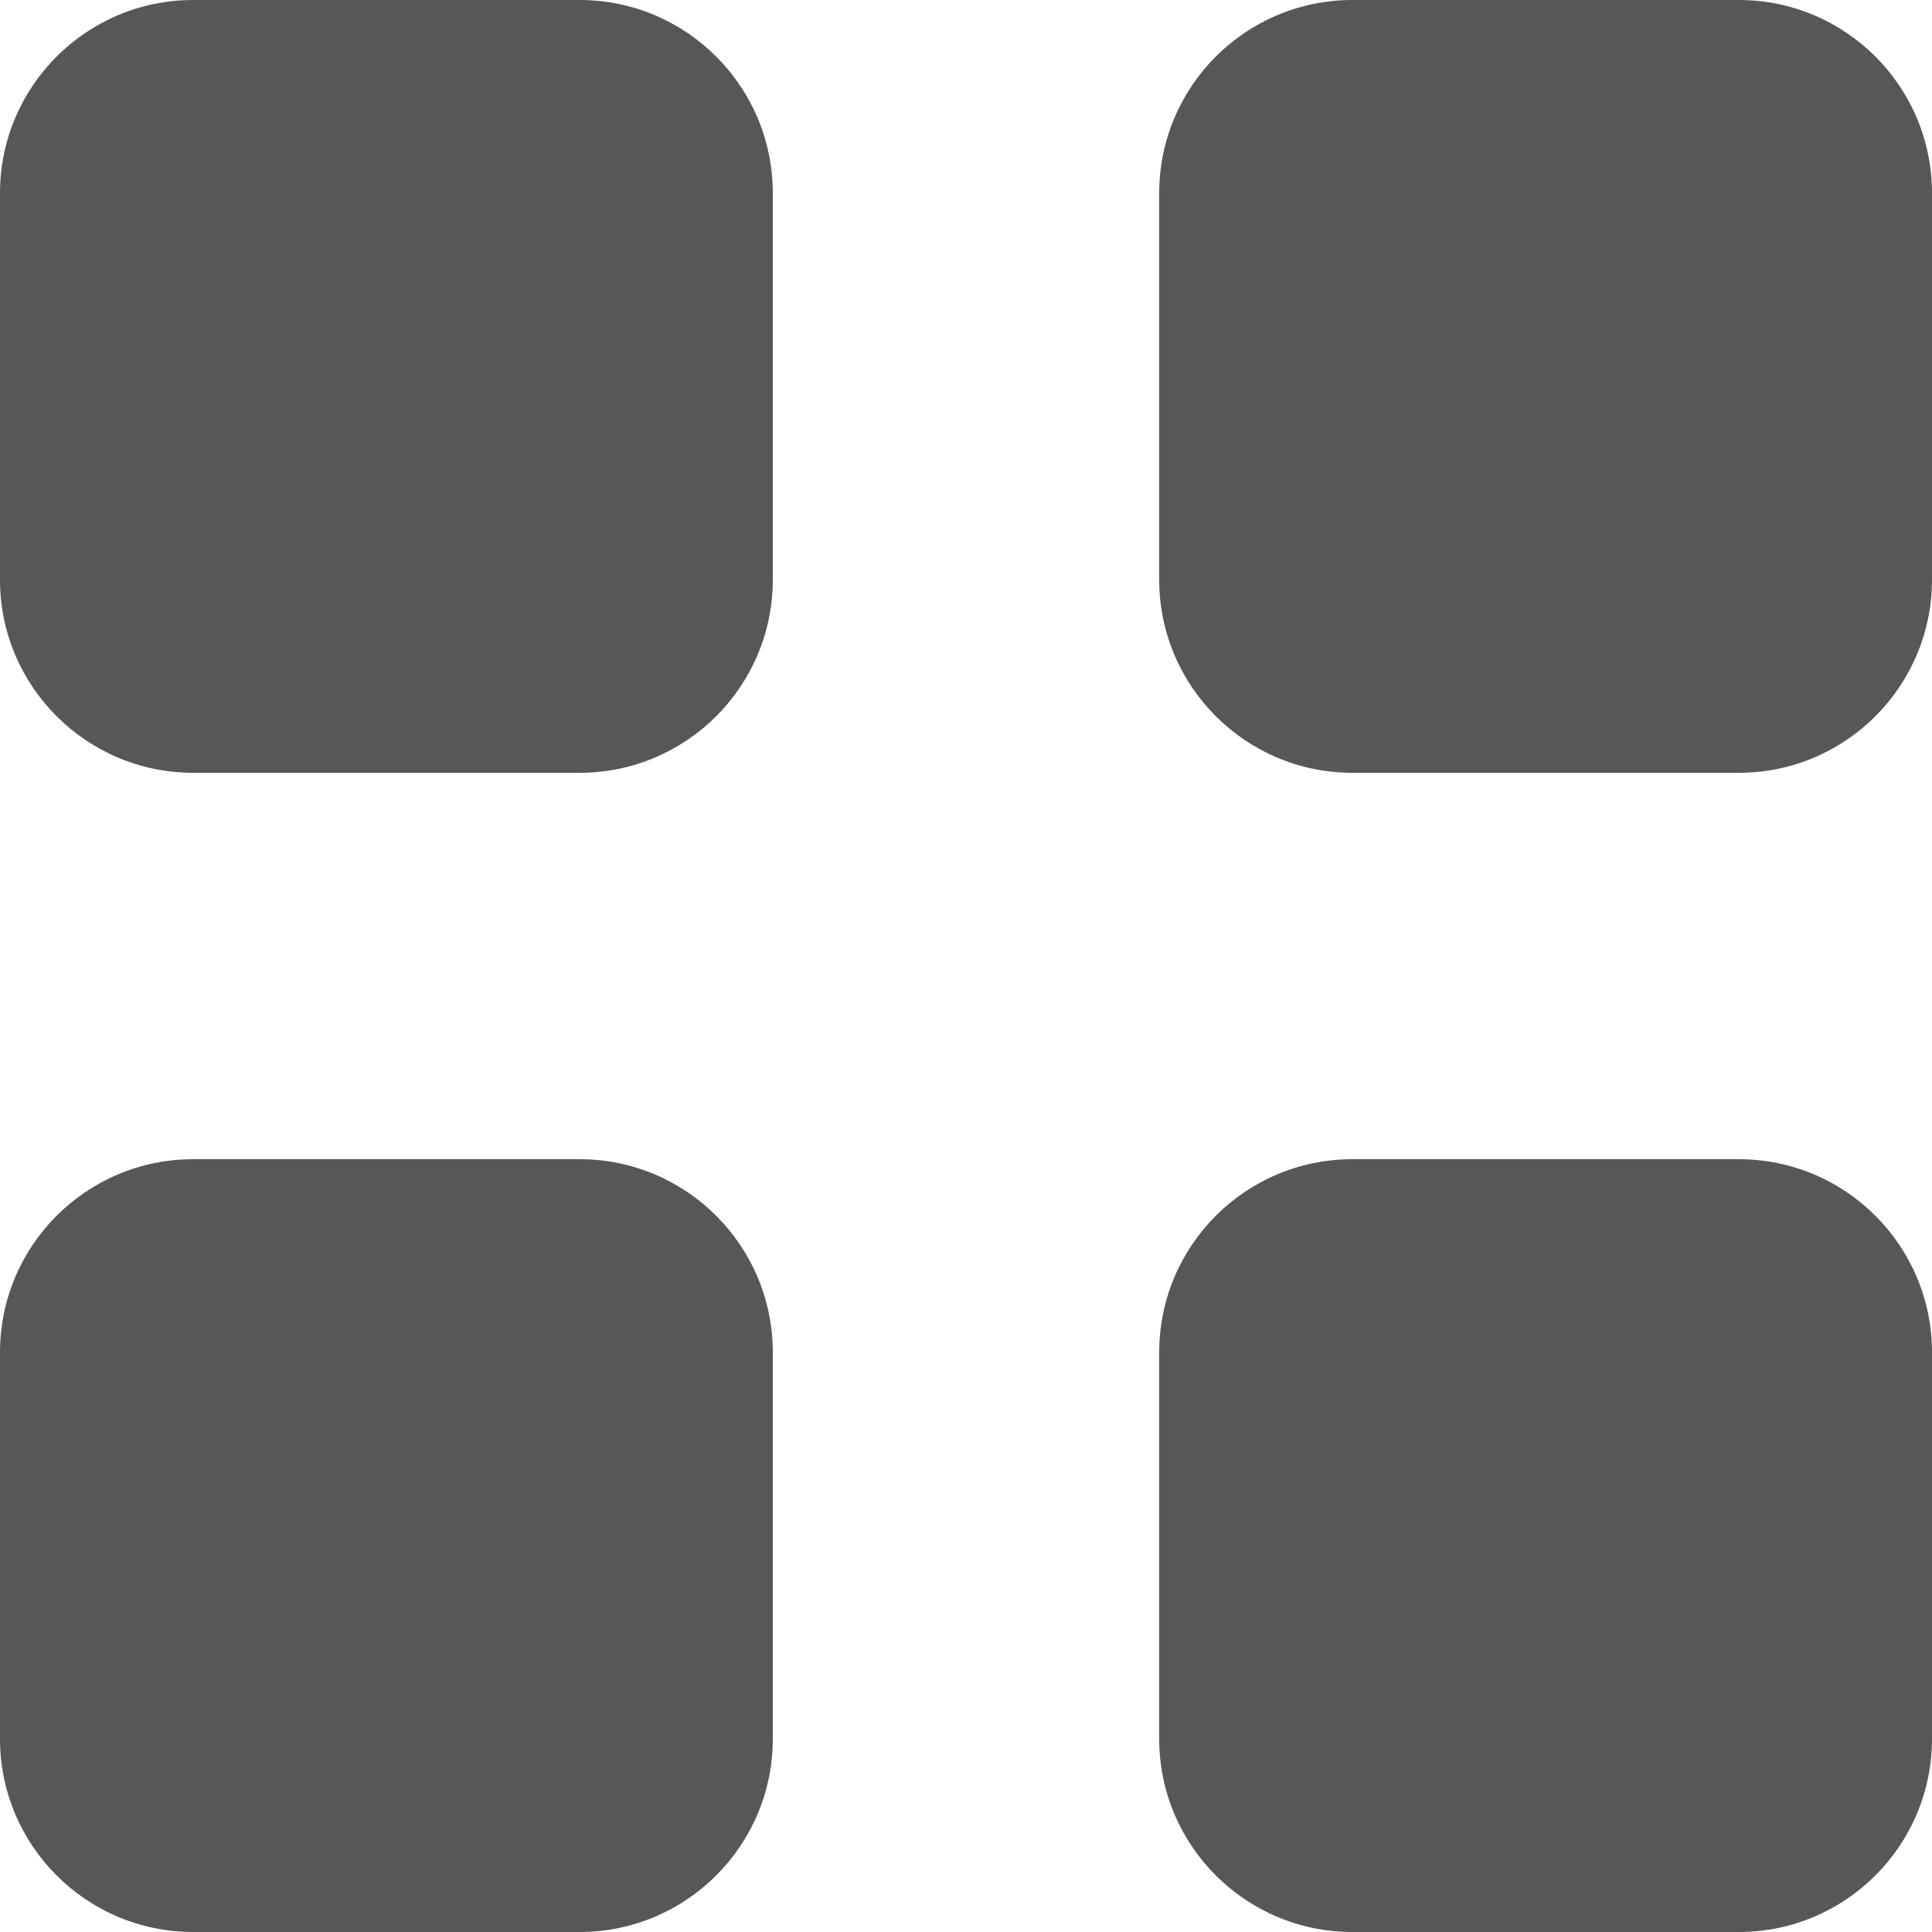
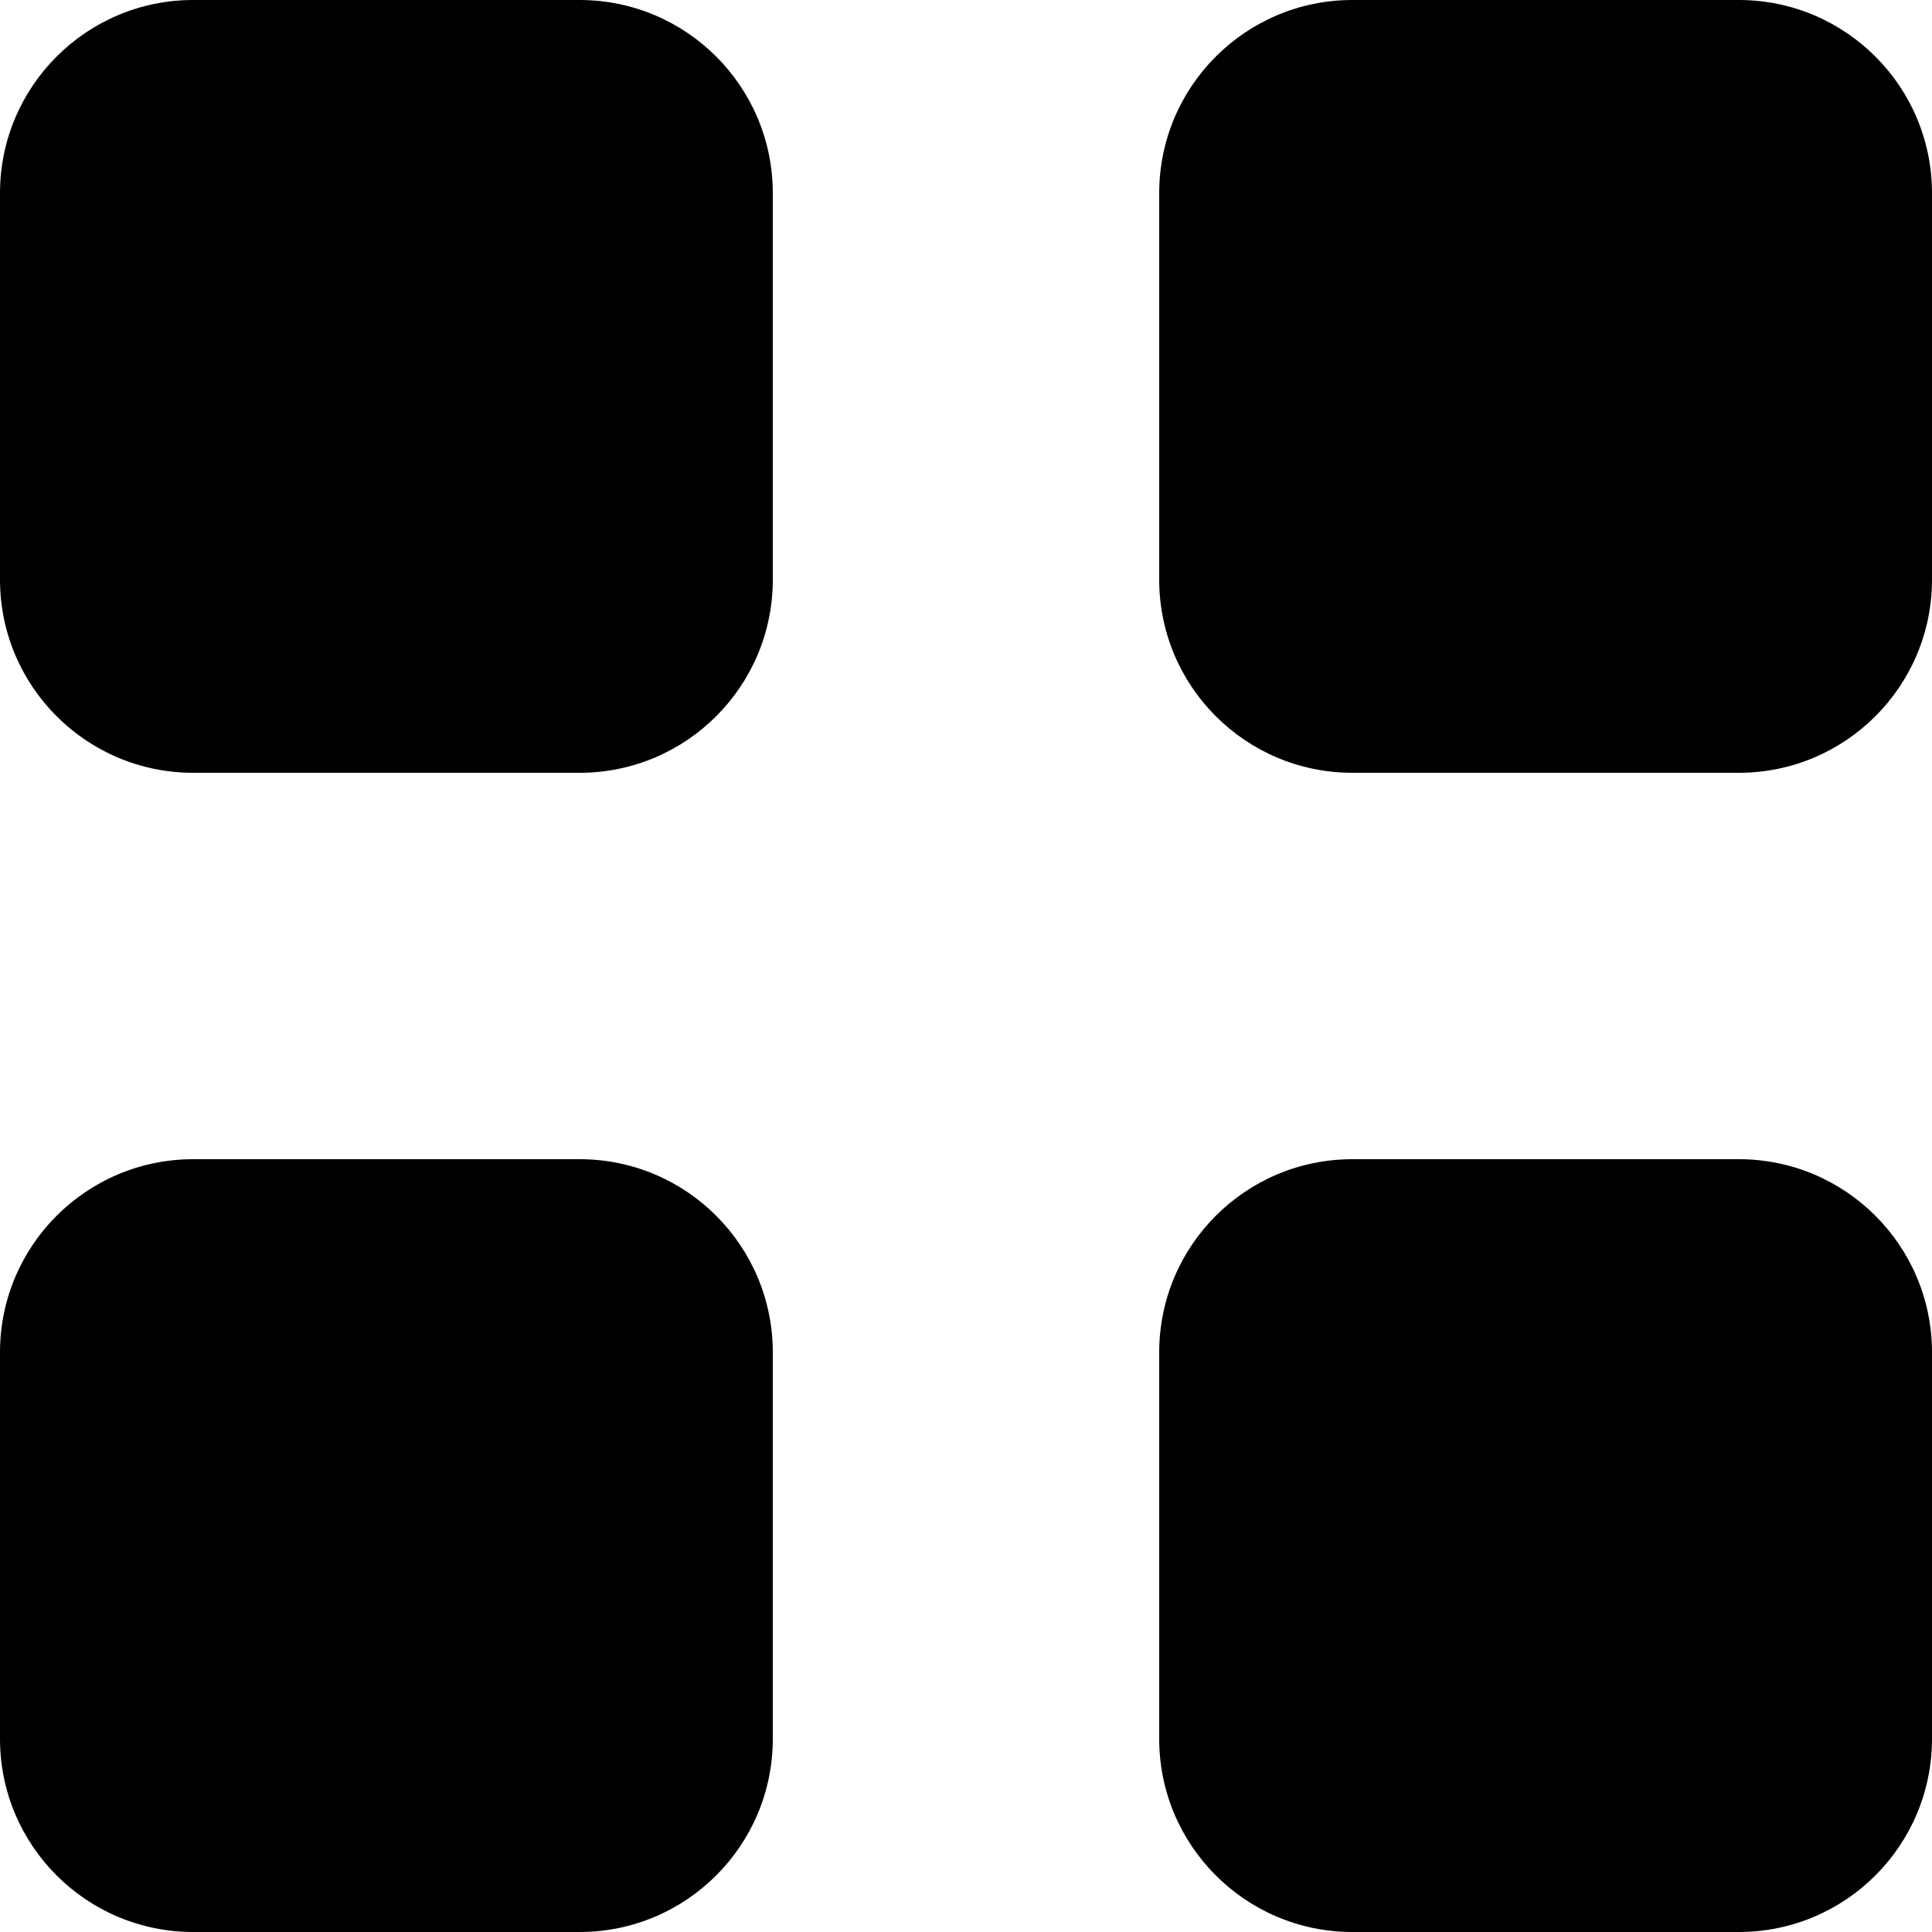
- <svg xmlns="http://www.w3.org/2000/svg" width="30" height="30" viewBox="0 0 30 30" fill="#575757">
+ <svg xmlns="http://www.w3.org/2000/svg" width="30" height="30" viewBox="0 0 30 30" fill="#000">
  <path fill-rule="evenodd" clip-rule="evenodd" d="M3 0C1.343 0 0 1.343 0 3V9C0 10.657 1.343 12 3 12H9C10.657 12 12 10.657 12 9V3C12 1.343 10.657 0 9 0H3ZM21 0C19.343 0 18 1.343 18 3V9C18 10.657 19.343 12 21 12H27C28.657 12 30 10.657 30 9V3C30 1.343 28.657 0 27 0H21ZM0 21C0 19.343 1.343 18 3 18H9C10.657 18 12 19.343 12 21V27C12 28.657 10.657 30 9 30H3C1.343 30 0 28.657 0 27V21ZM21 18C19.343 18 18 19.343 18 21V27C18 28.657 19.343 30 21 30H27C28.657 30 30 28.657 30 27V21C30 19.343 28.657 18 27 18H21Z" />
</svg>
